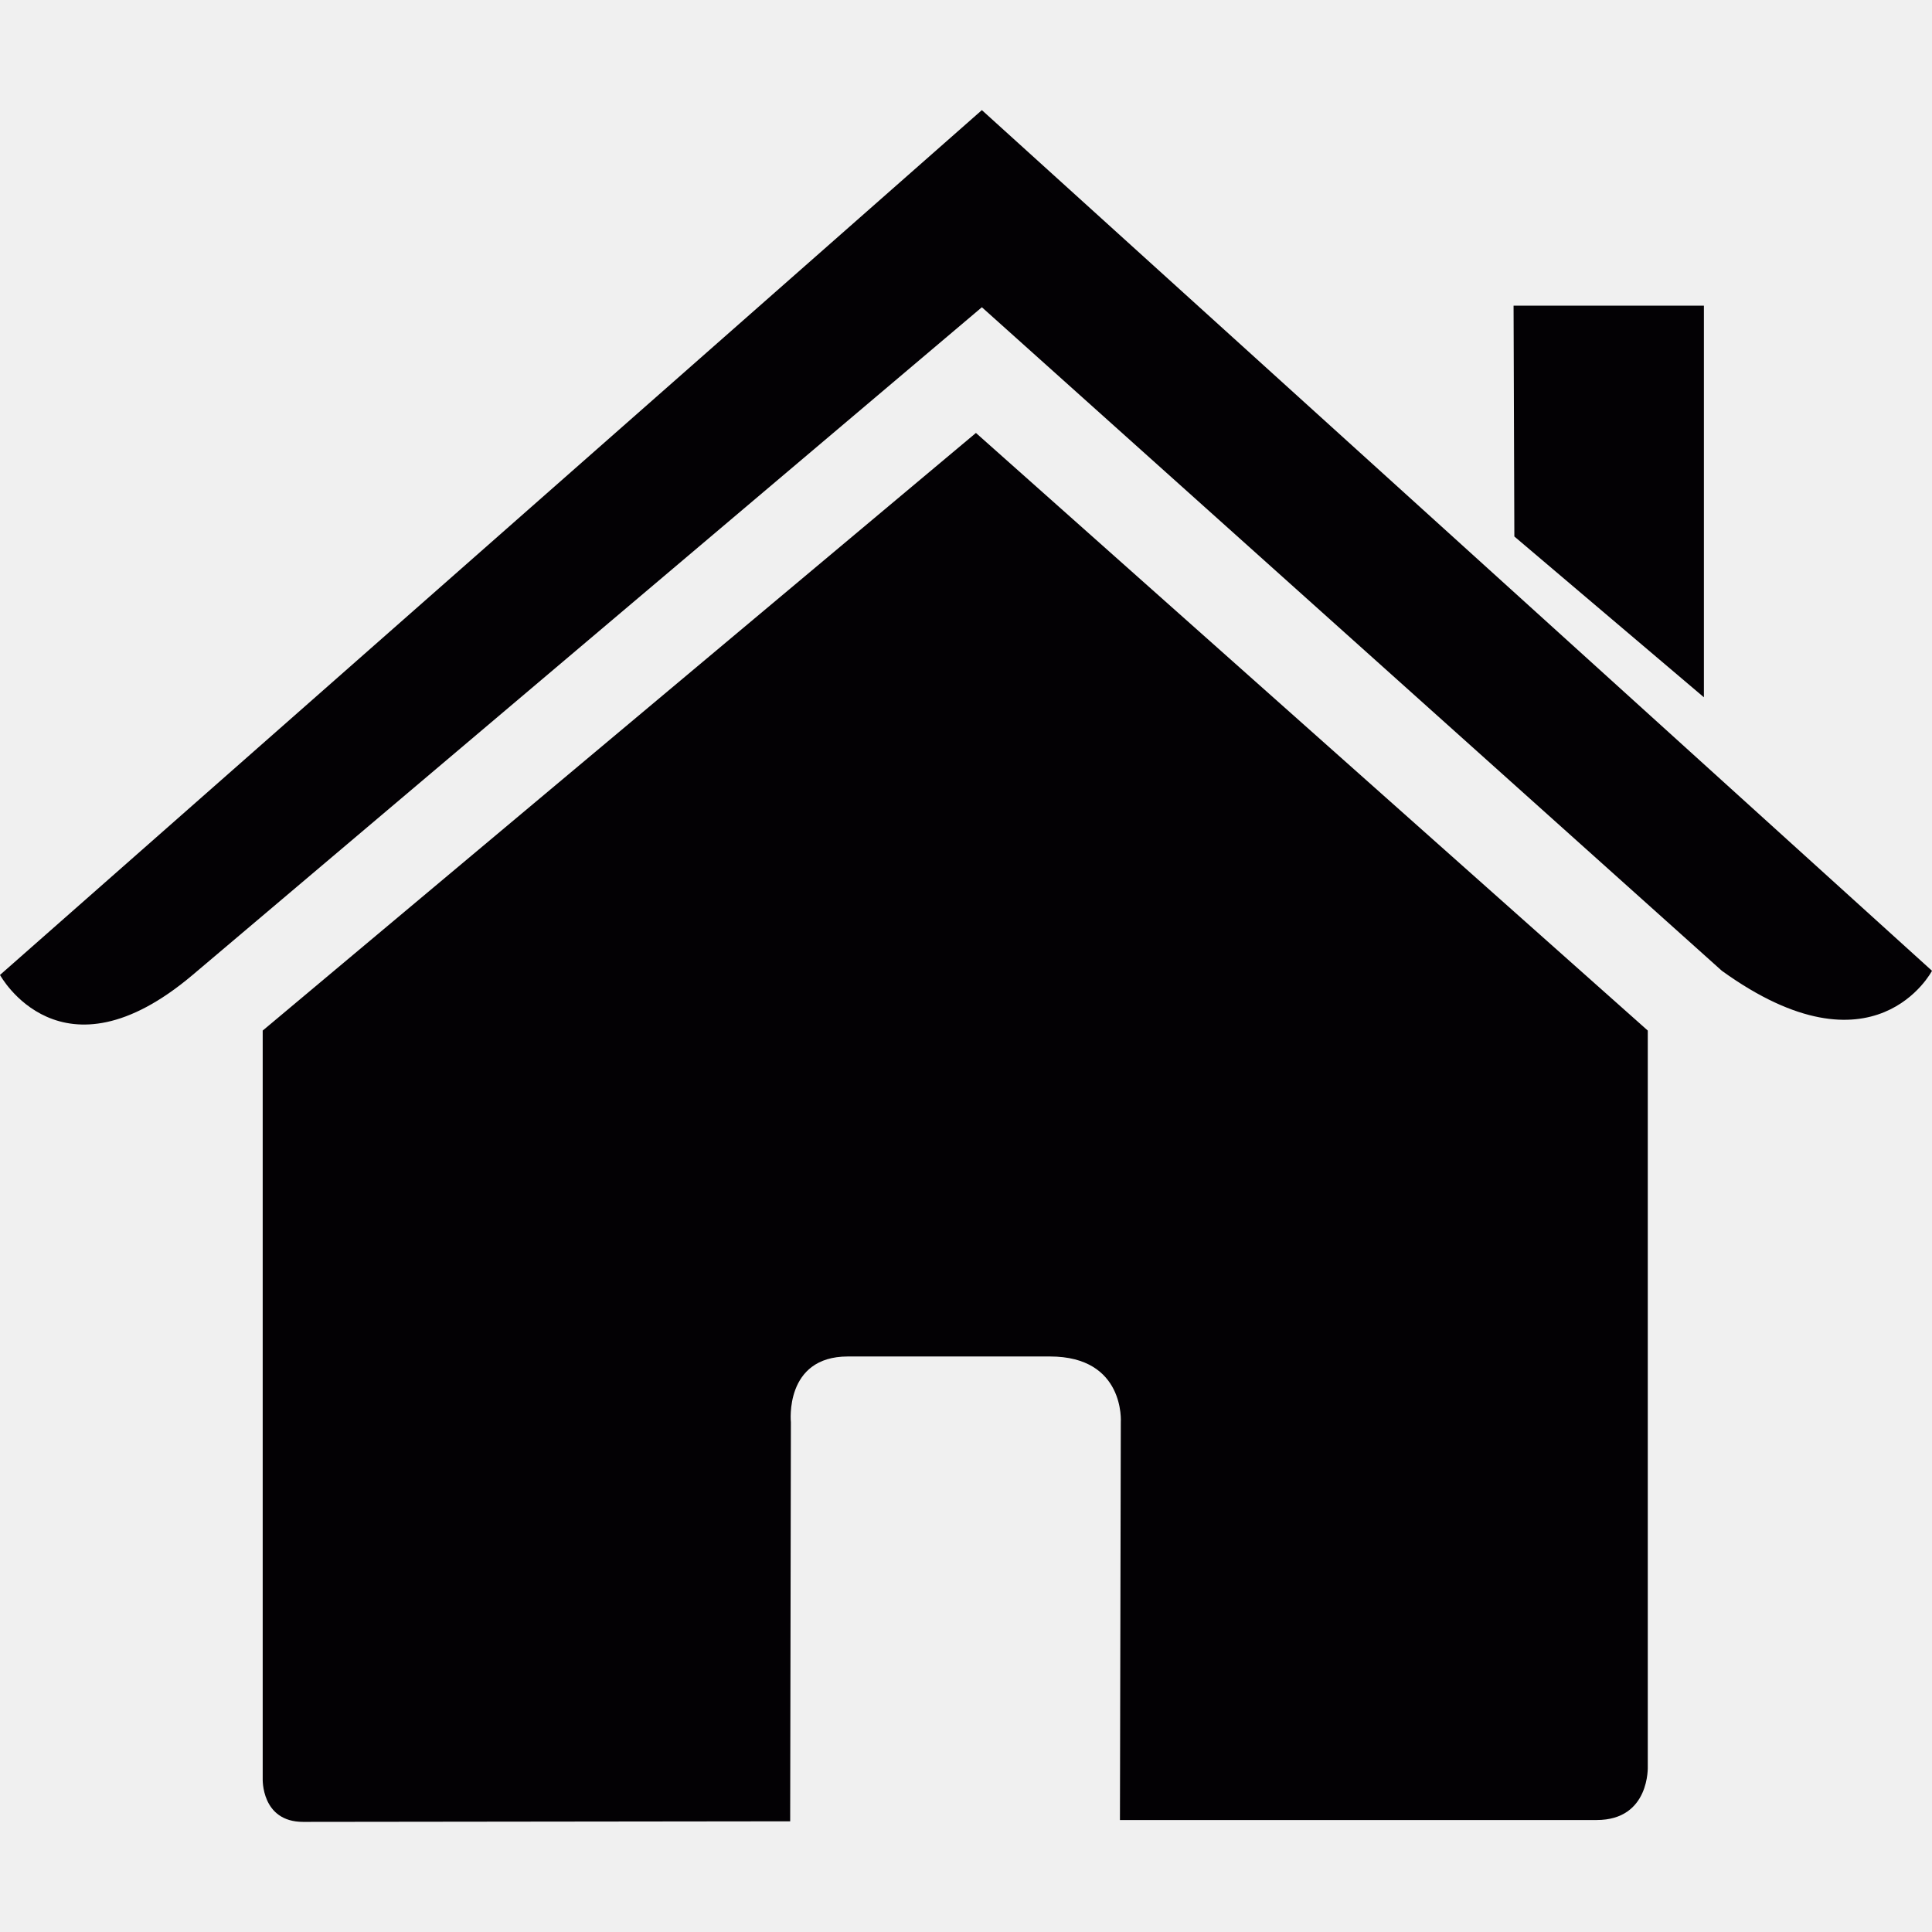
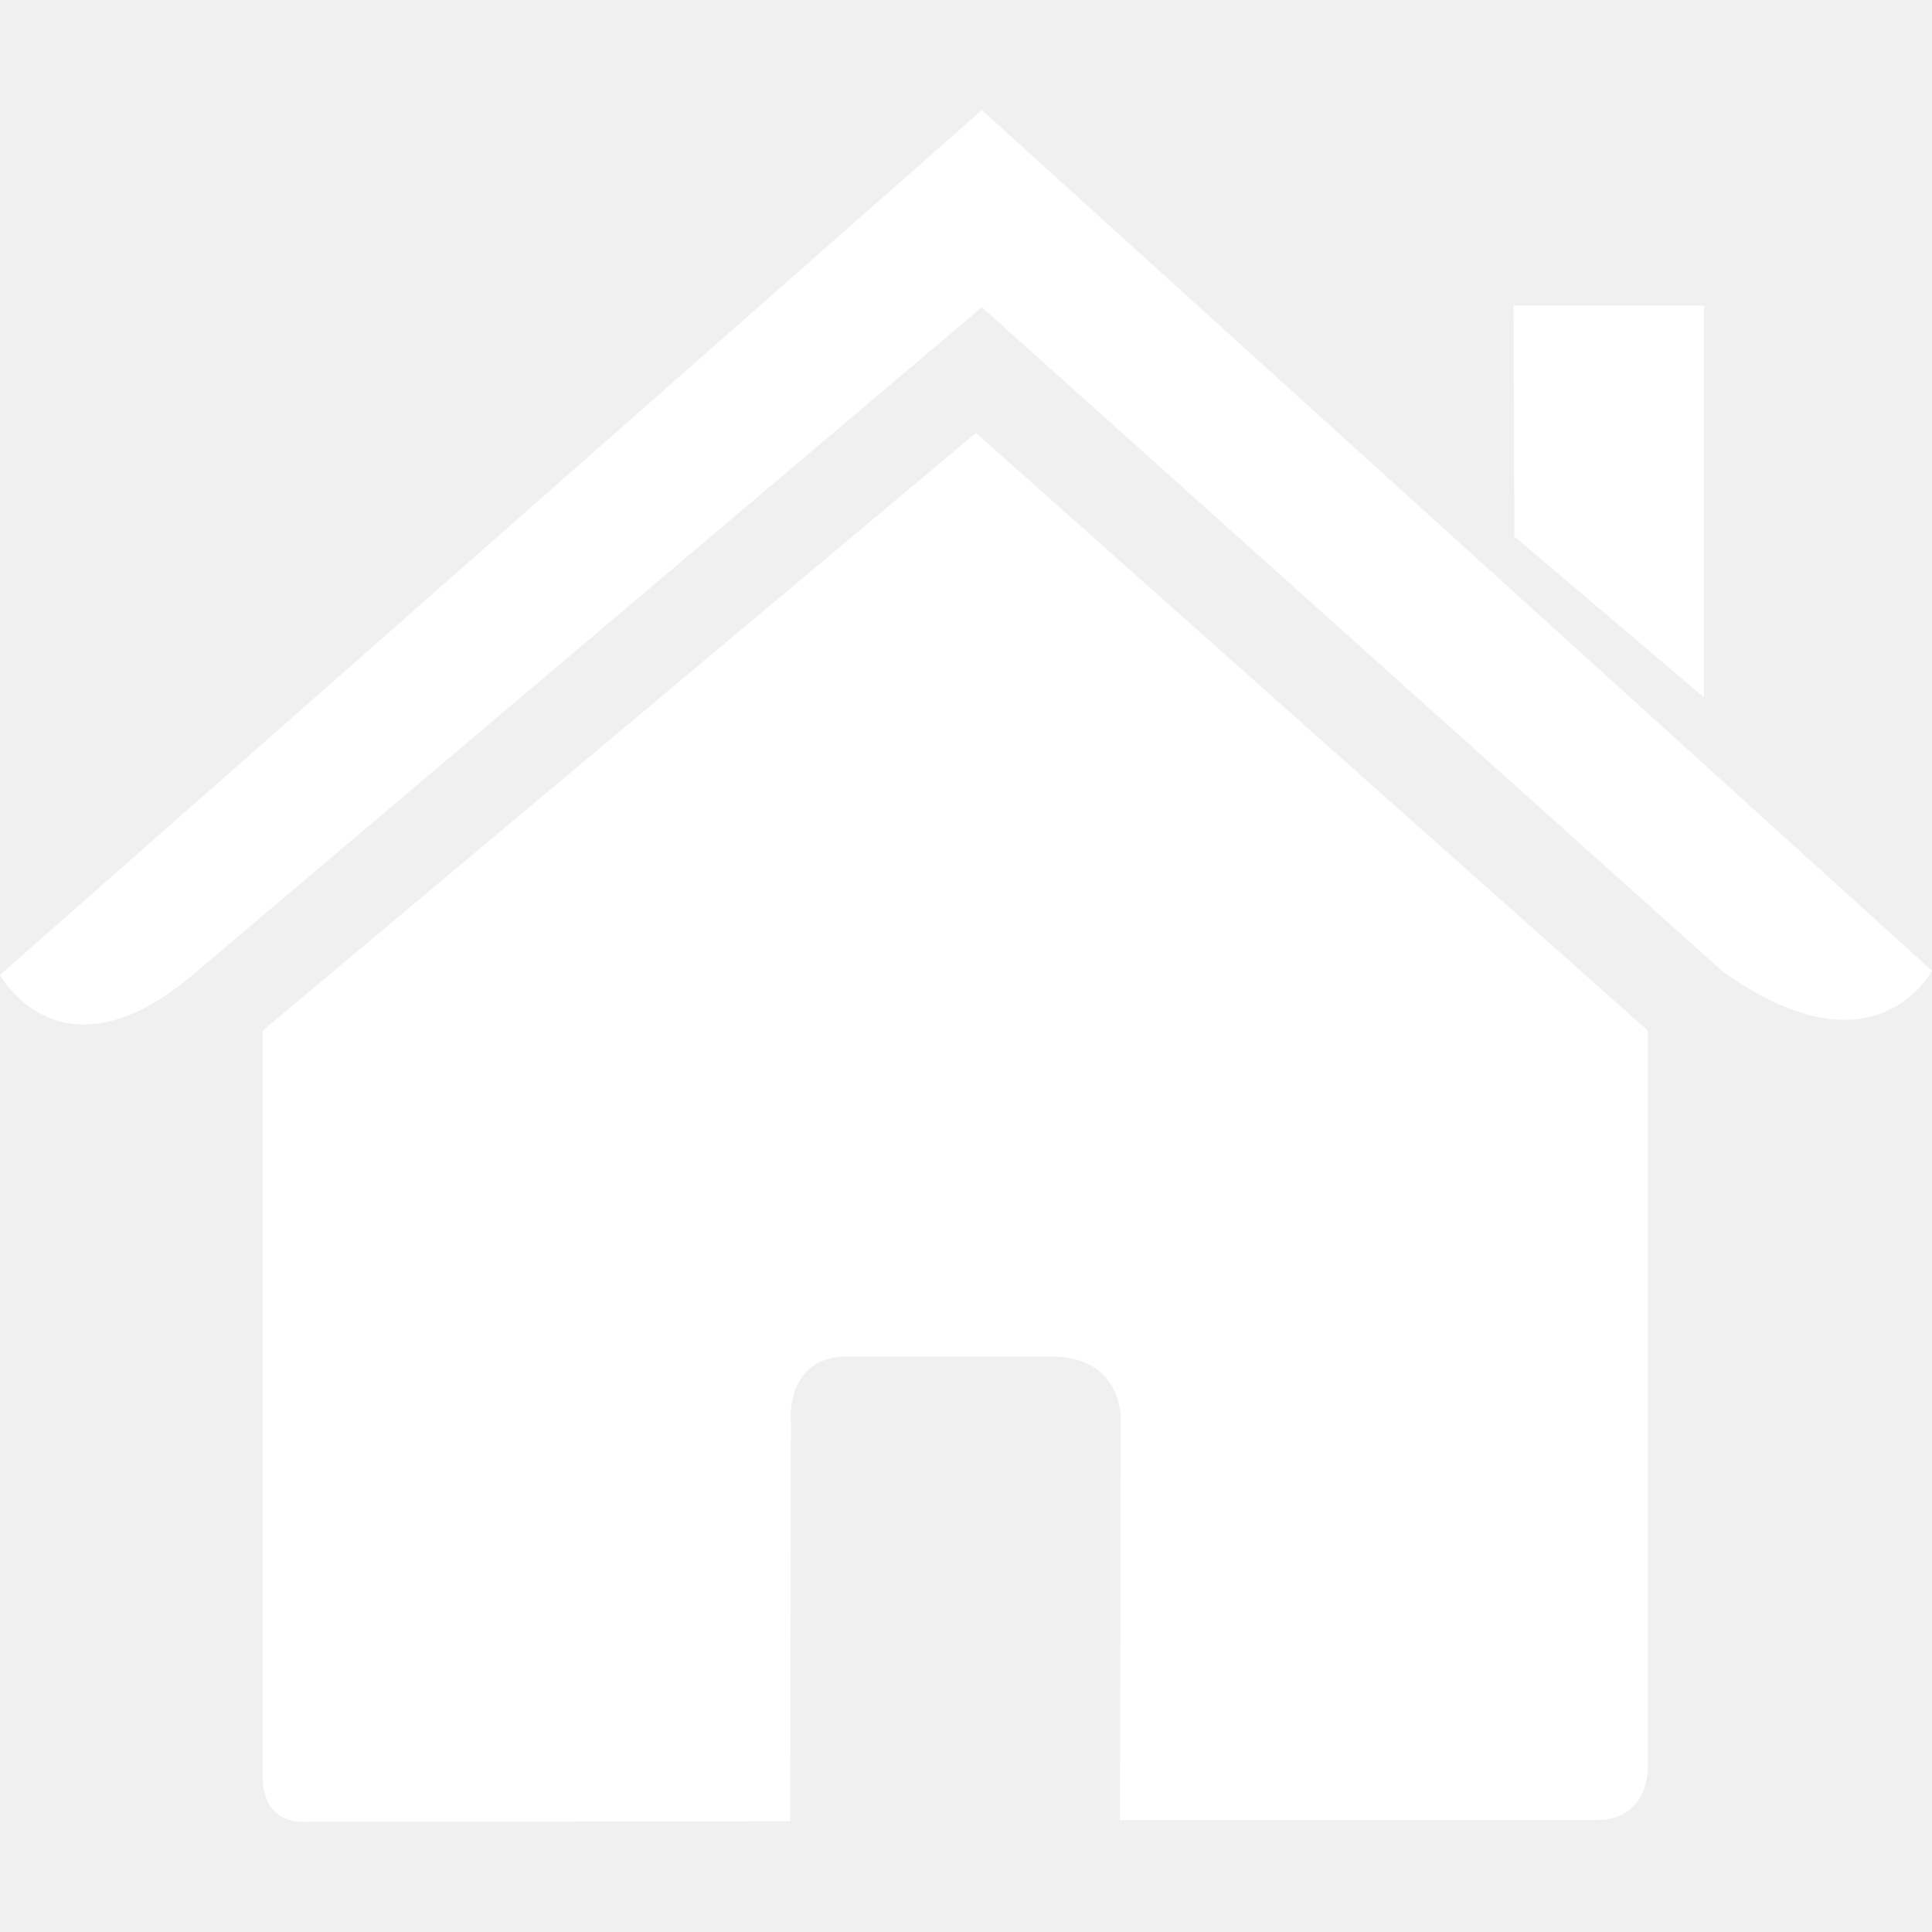
- <svg xmlns="http://www.w3.org/2000/svg" version="1.1" id="Capa_1" x="0px" y="0px" viewBox="0 0 27.02 27.02" style="enable-background:new 0 0 27.02 27.02;" xml:space="preserve">
+ <svg xmlns="http://www.w3.org/2000/svg" version="1.1" id="Capa_1" x="0px" y="0px" viewBox="0 0 27.02 27.02" style="enable-background:new 0 0 27.02 27.02;" xml:space="preserve" width="512px" height="512px">
  <g>
-     <path style="fill:#030104;" d="M3.674,24.876c0,0-0.024,0.604,0.566,0.604c0.734,0,6.811-0.008,6.811-0.008l0.01-5.581   c0,0-0.096-0.92,0.797-0.92h2.826c1.056,0,0.991,0.92,0.991,0.92l-0.012,5.563c0,0,5.762,0,6.667,0   c0.749,0,0.715-0.752,0.715-0.752V14.413l-9.396-8.358l-9.975,8.358C3.674,14.413,3.674,24.876,3.674,24.876z" />
-     <path style="fill:#030104;" d="M0,13.635c0,0,0.847,1.561,2.694,0l11.038-9.338l10.349,9.28c2.138,1.542,2.939,0,2.939,0   L13.732,1.54L0,13.635z" />
-     <polygon style="fill:#030104;" points="23.83,4.275 21.168,4.275 21.179,7.503 23.83,9.752  " />
+     <g>
+       <path d="M3.674,24.876c0,0-0.024,0.604,0.566,0.604c0.734,0,6.811-0.008,6.811-0.008l0.01-5.581   c0,0-0.096-0.92,0.797-0.92h2.826c1.056,0,0.991,0.92,0.991,0.92l-0.012,5.563c0,0,5.762,0,6.667,0   c0.749,0,0.715-0.752,0.715-0.752V14.413l-9.396-8.358l-9.975,8.358C3.674,14.413,3.674,24.876,3.674,24.876z" data-original="#030104" class="active-path" data-old_color="#030104" fill="#FFFFFF" />
+       <path d="M0,13.635c0,0,0.847,1.561,2.694,0l11.038-9.338l10.349,9.28c2.138,1.542,2.939,0,2.939,0   L13.732,1.54L0,13.635z" data-original="#030104" class="active-path" data-old_color="#030104" fill="#FFFFFF" />
+       <polygon points="23.83,4.275 21.168,4.275 21.179,7.503 23.83,9.752  " data-original="#030104" class="active-path" data-old_color="#030104" fill="#FFFFFF" />
+     </g>
  </g>
-   <g>
- </g>
-   <g>
- </g>
-   <g>
- </g>
-   <g>
- </g>
-   <g>
- </g>
-   <g>
- </g>
-   <g>
- </g>
-   <g>
- </g>
-   <g>
- </g>
-   <g>
- </g>
-   <g>
- </g>
-   <g>
- </g>
-   <g>
- </g>
-   <g>
- </g>
-   <g>
- </g>
</svg>
